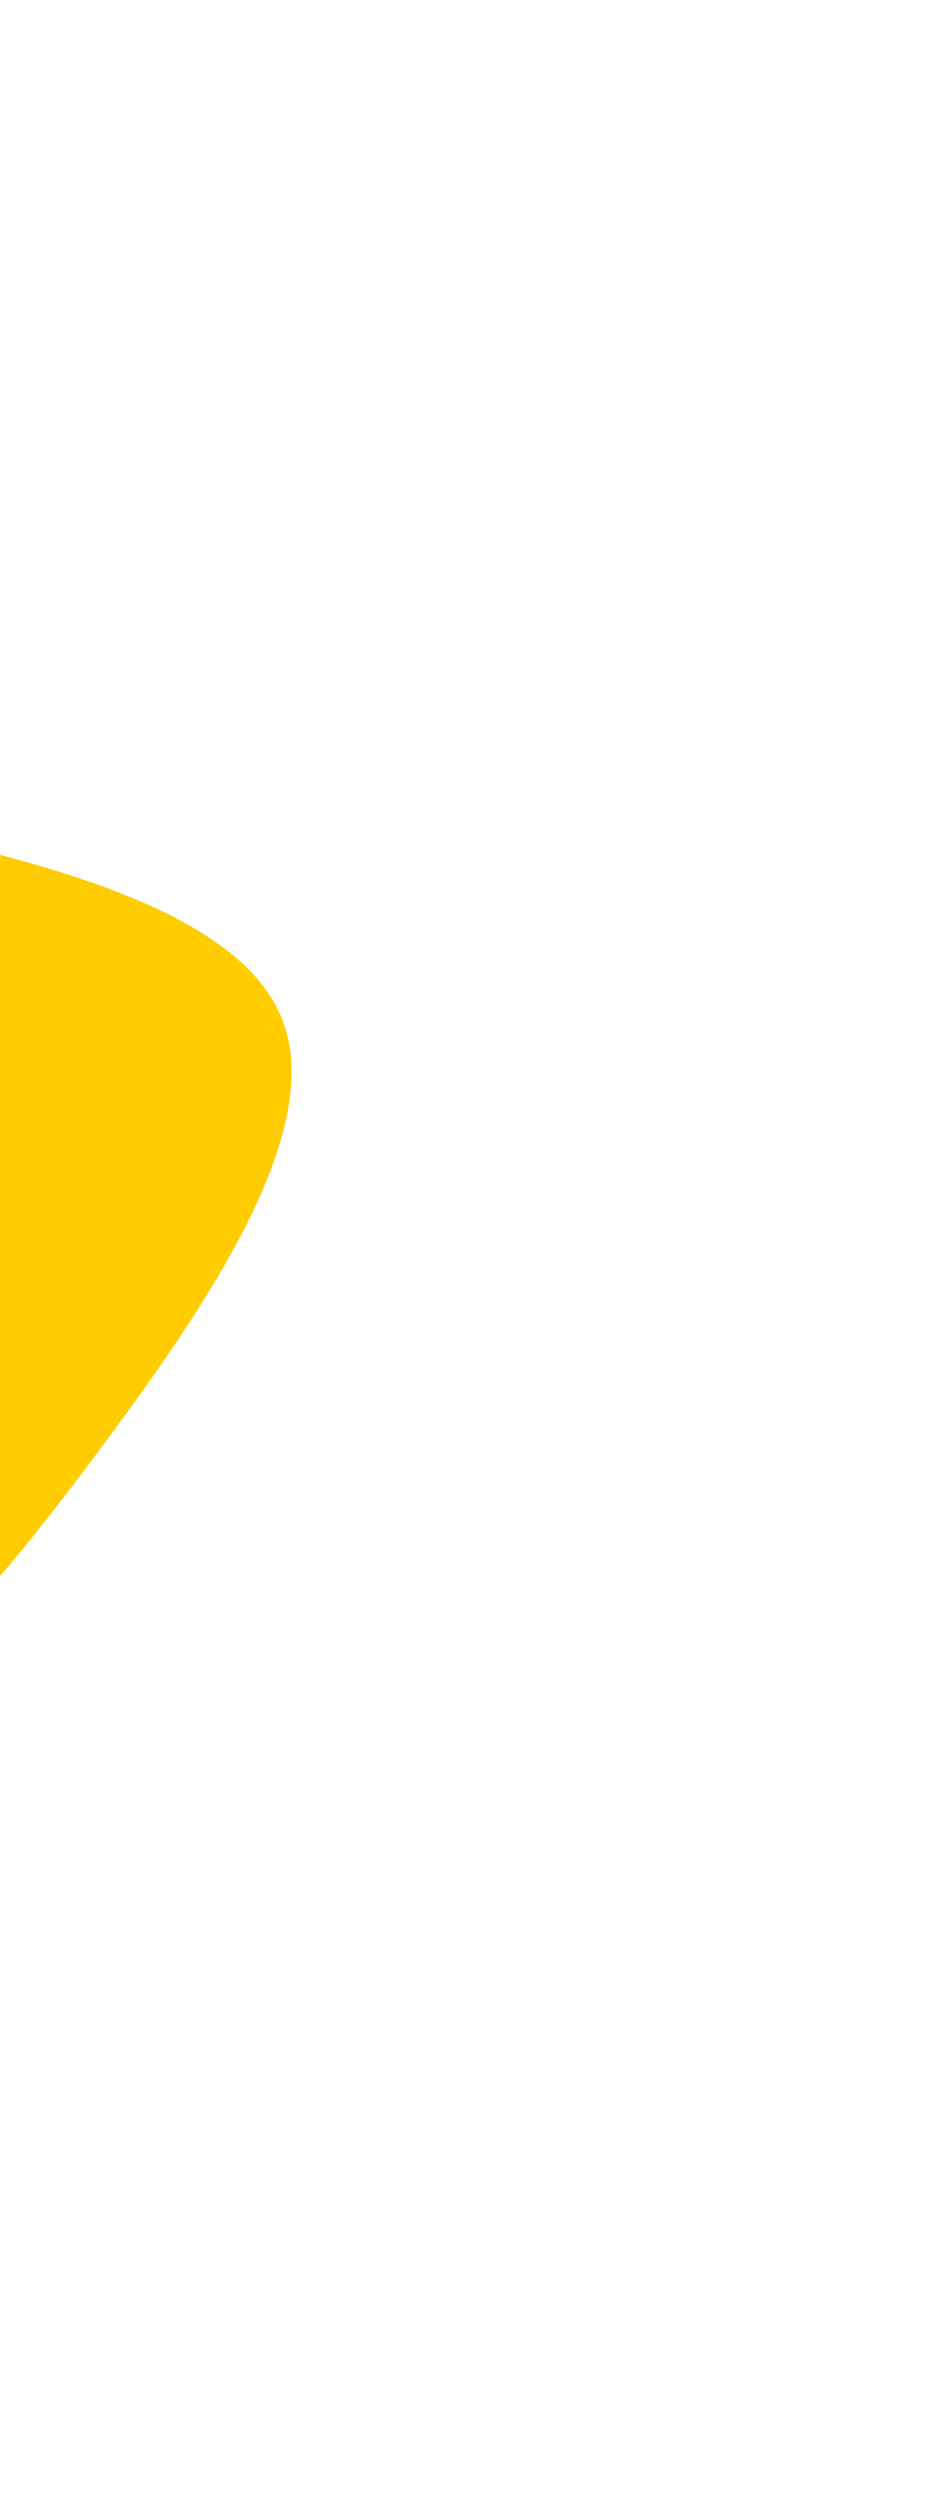
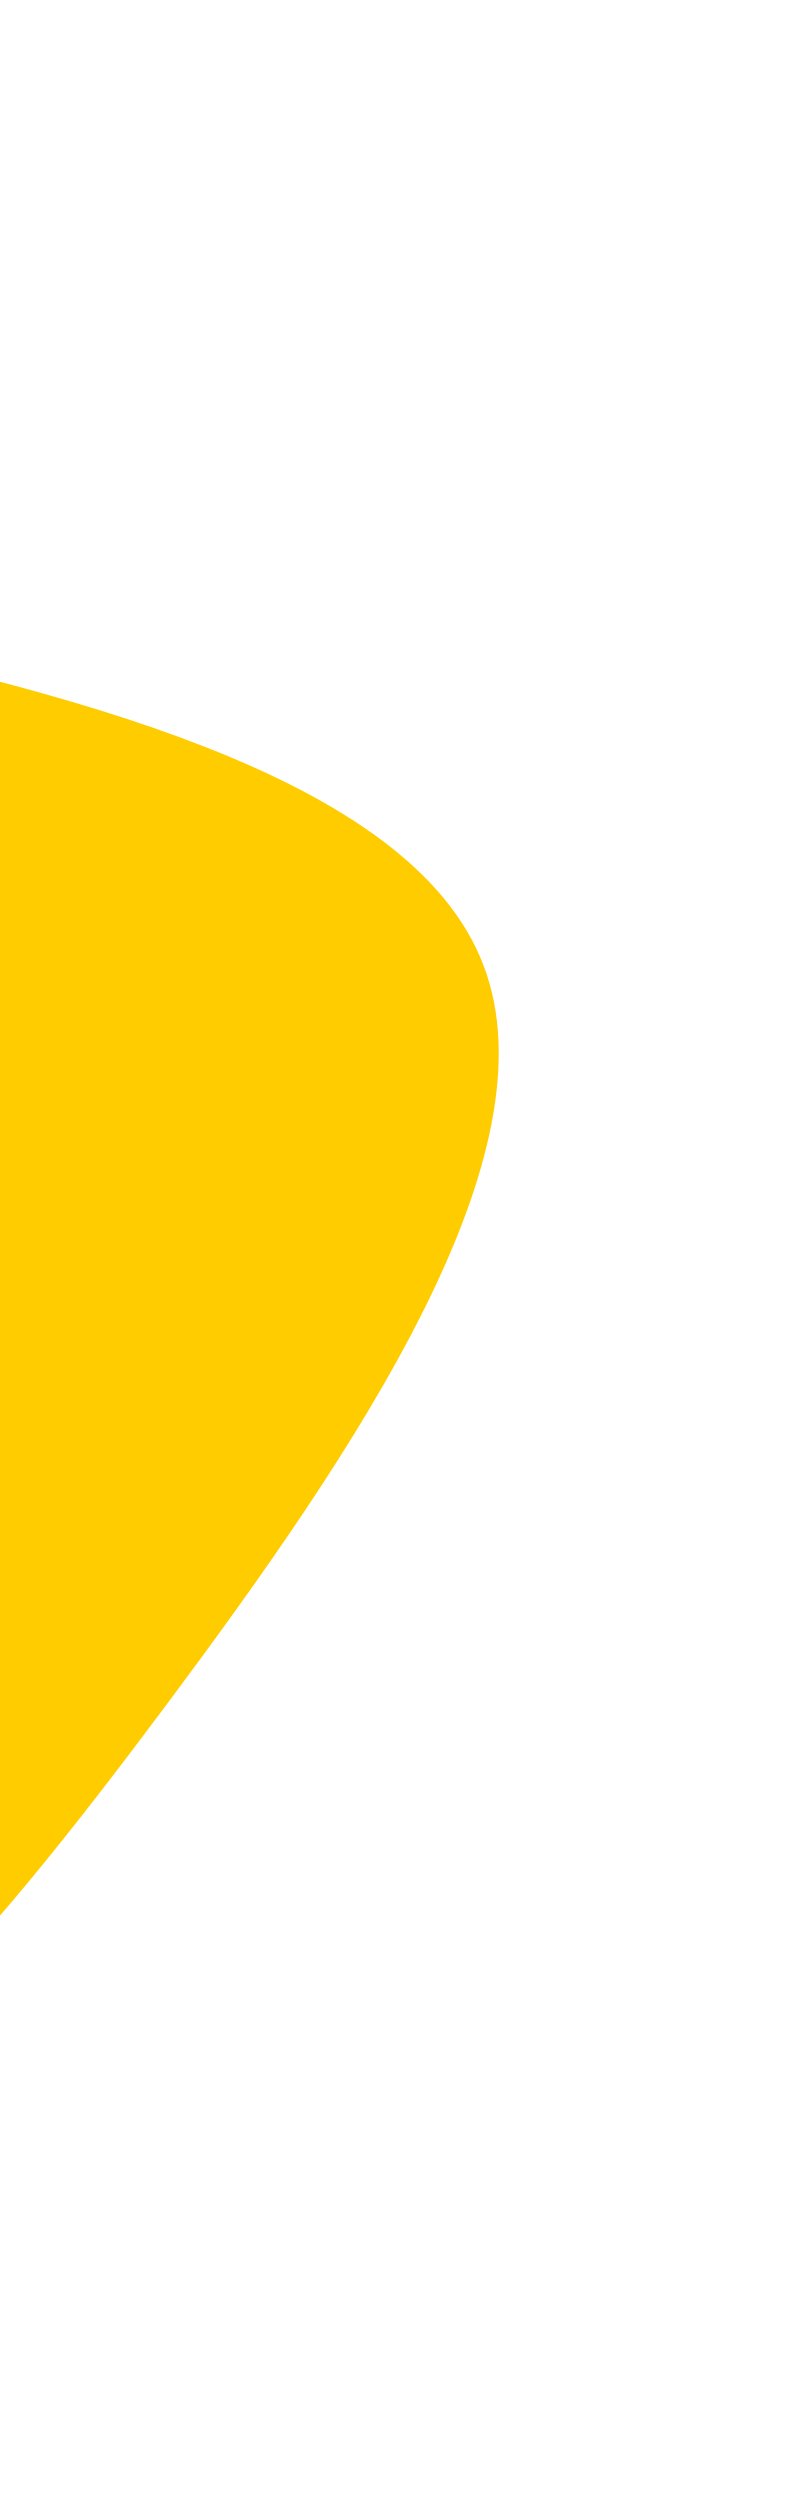
- <svg xmlns="http://www.w3.org/2000/svg" width="398" height="1052" viewBox="0 0 398 1052" fill="none">
-   <path d="M-62.041 345.486C15.261 361.523 100.888 382.415 118.872 429.299C136.96 476.112 87.371 549.091 41.147 611.103C-5.181 673.186 -48.04 724.23 -100.855 735.275C-153.565 746.25 -216.337 717.296 -267.959 672.241C-319.581 627.185 -360.088 566.203 -359.729 502.595C-359.299 439.092 -318.037 373.139 -262.987 345.649C-207.971 318.334 -139.169 329.482 -62.041 345.486Z" fill="#FFCC00" />
+ <svg xmlns="http://www.w3.org/2000/svg" width="198" height="615" viewBox="0 0 198 615" fill="none">
+   <path d="M-62.041 153.486C15.261 169.523 100.888 190.415 118.872 237.299C136.96 284.112 87.371 357.091 41.147 419.103C-5.181 481.186 -48.04 532.23 -100.855 543.275C-153.565 554.25 -216.337 525.296 -267.959 480.241C-319.581 435.185 -360.088 374.203 -359.729 310.595C-359.299 247.092 -318.037 181.139 -262.987 153.649C-207.971 126.334 -139.169 137.482 -62.041 153.486Z" fill="#FFCC00" />
</svg>
